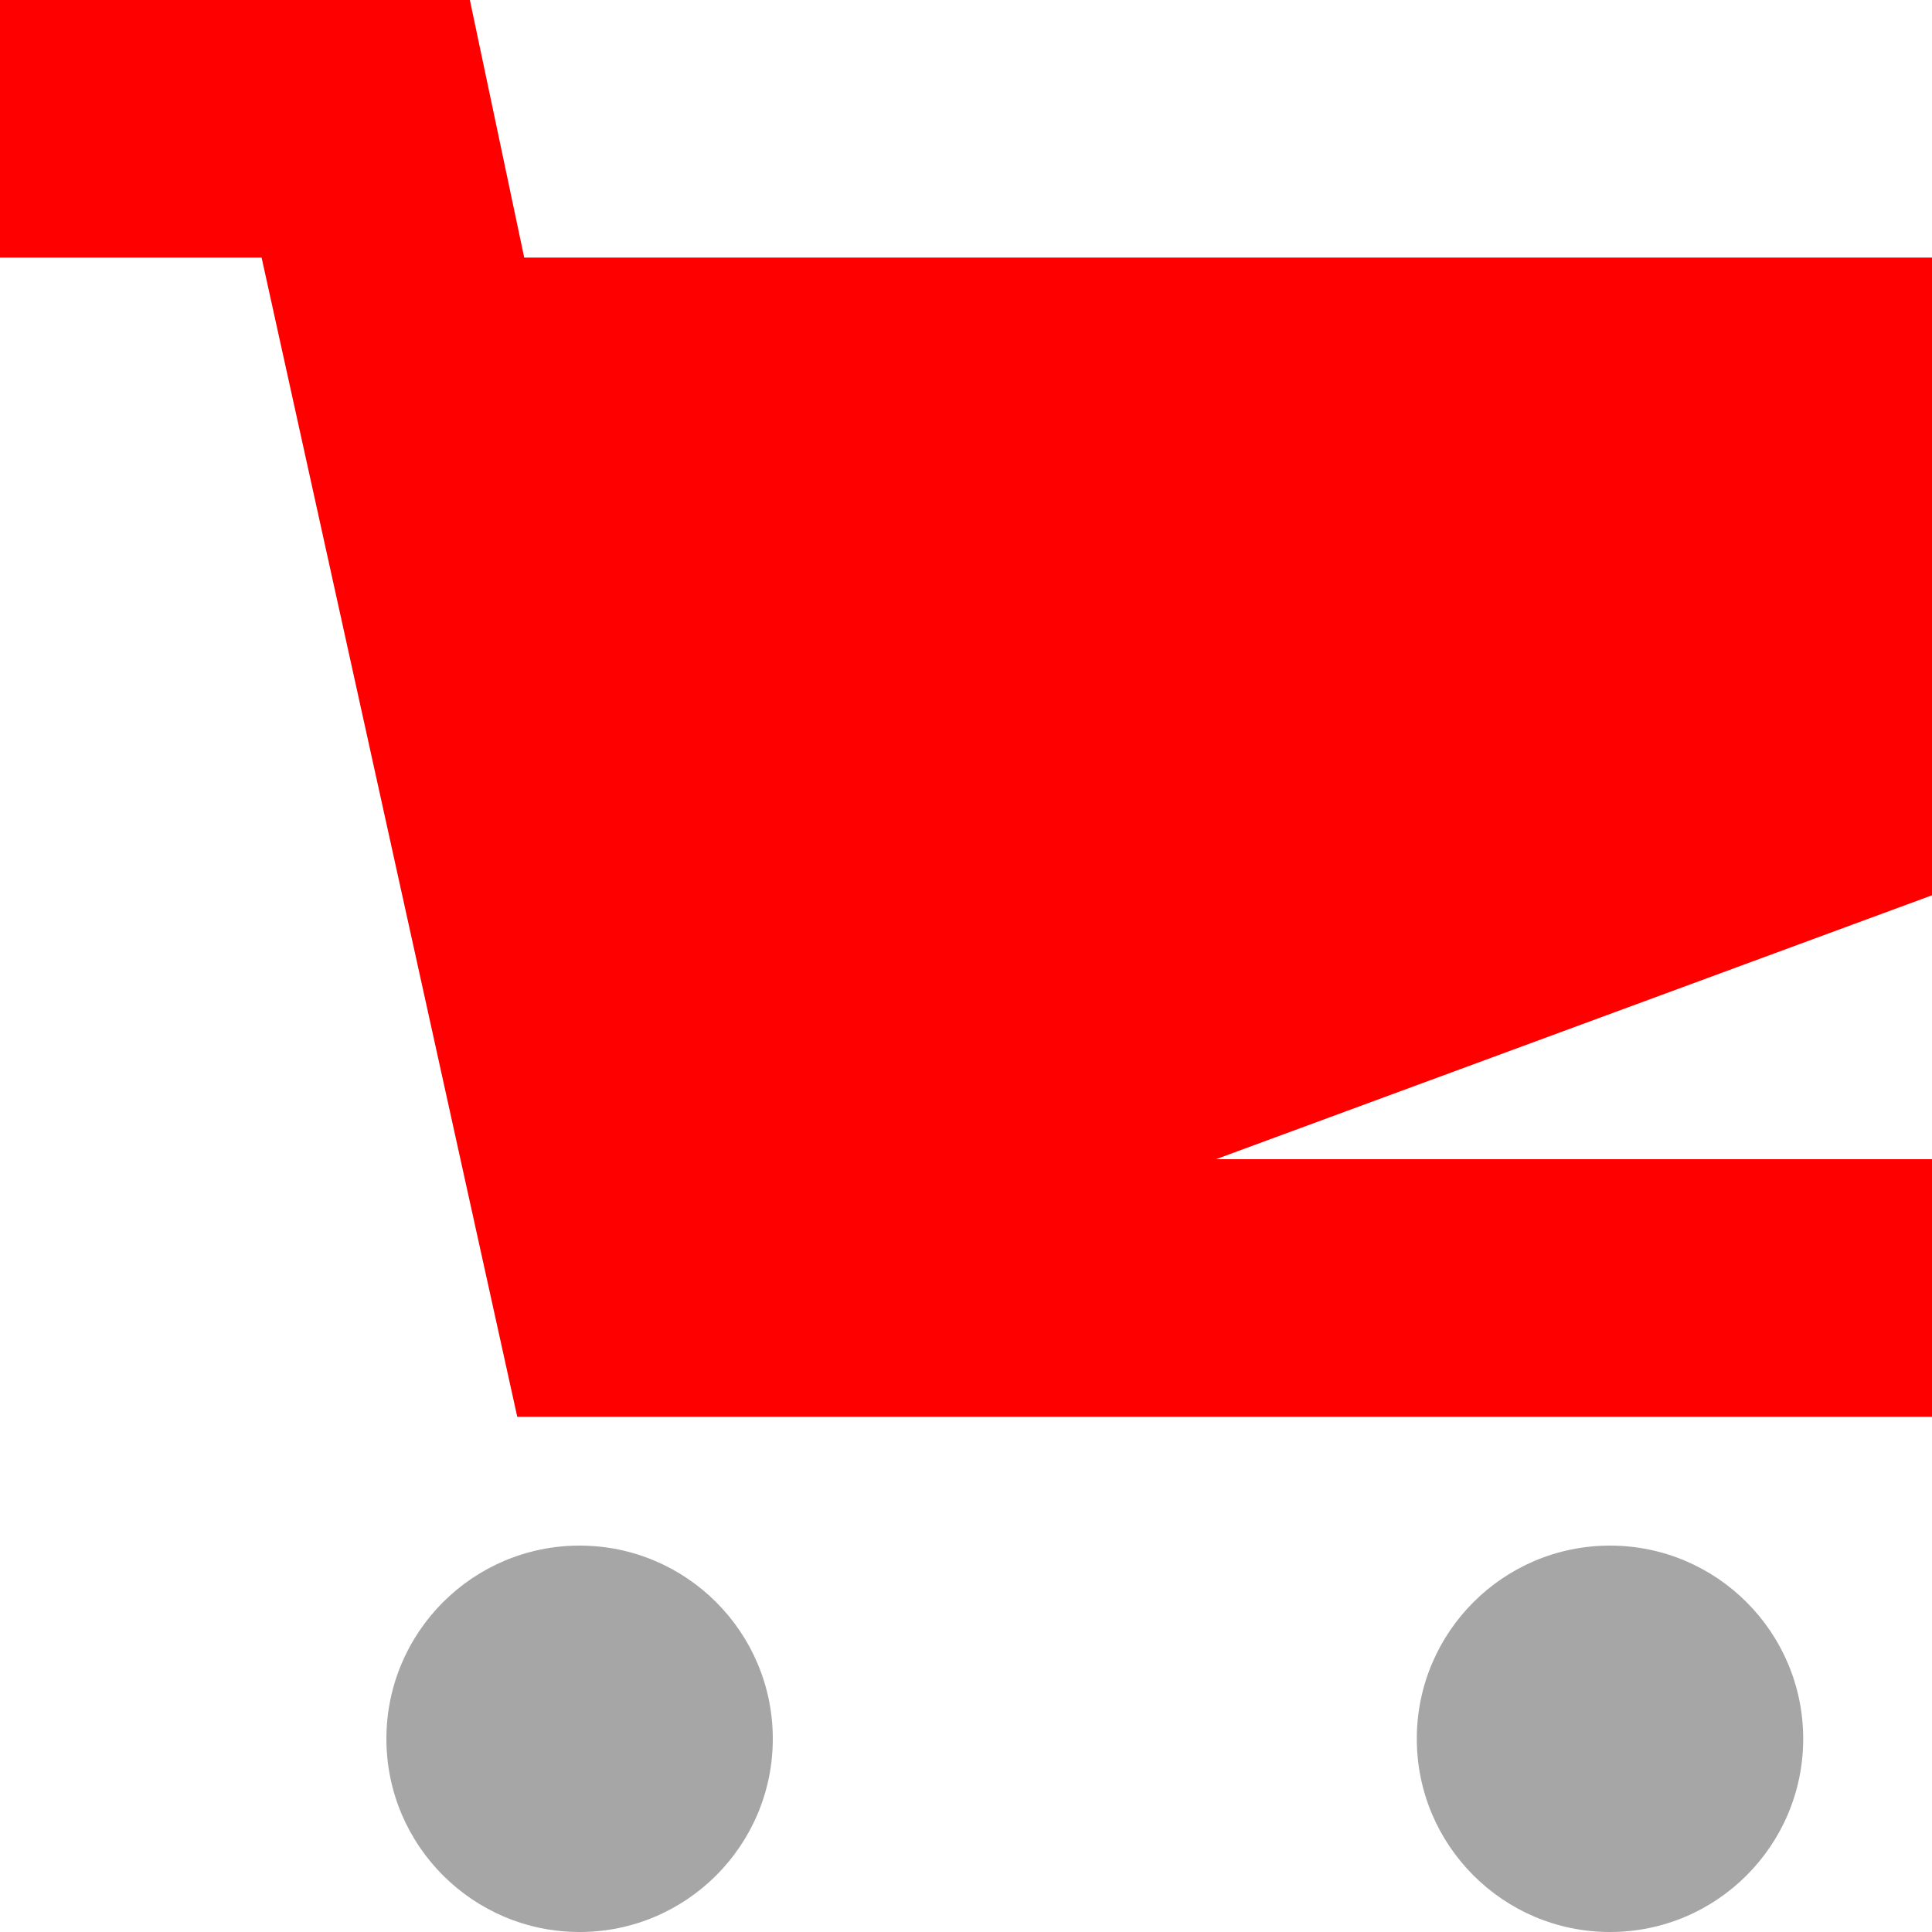
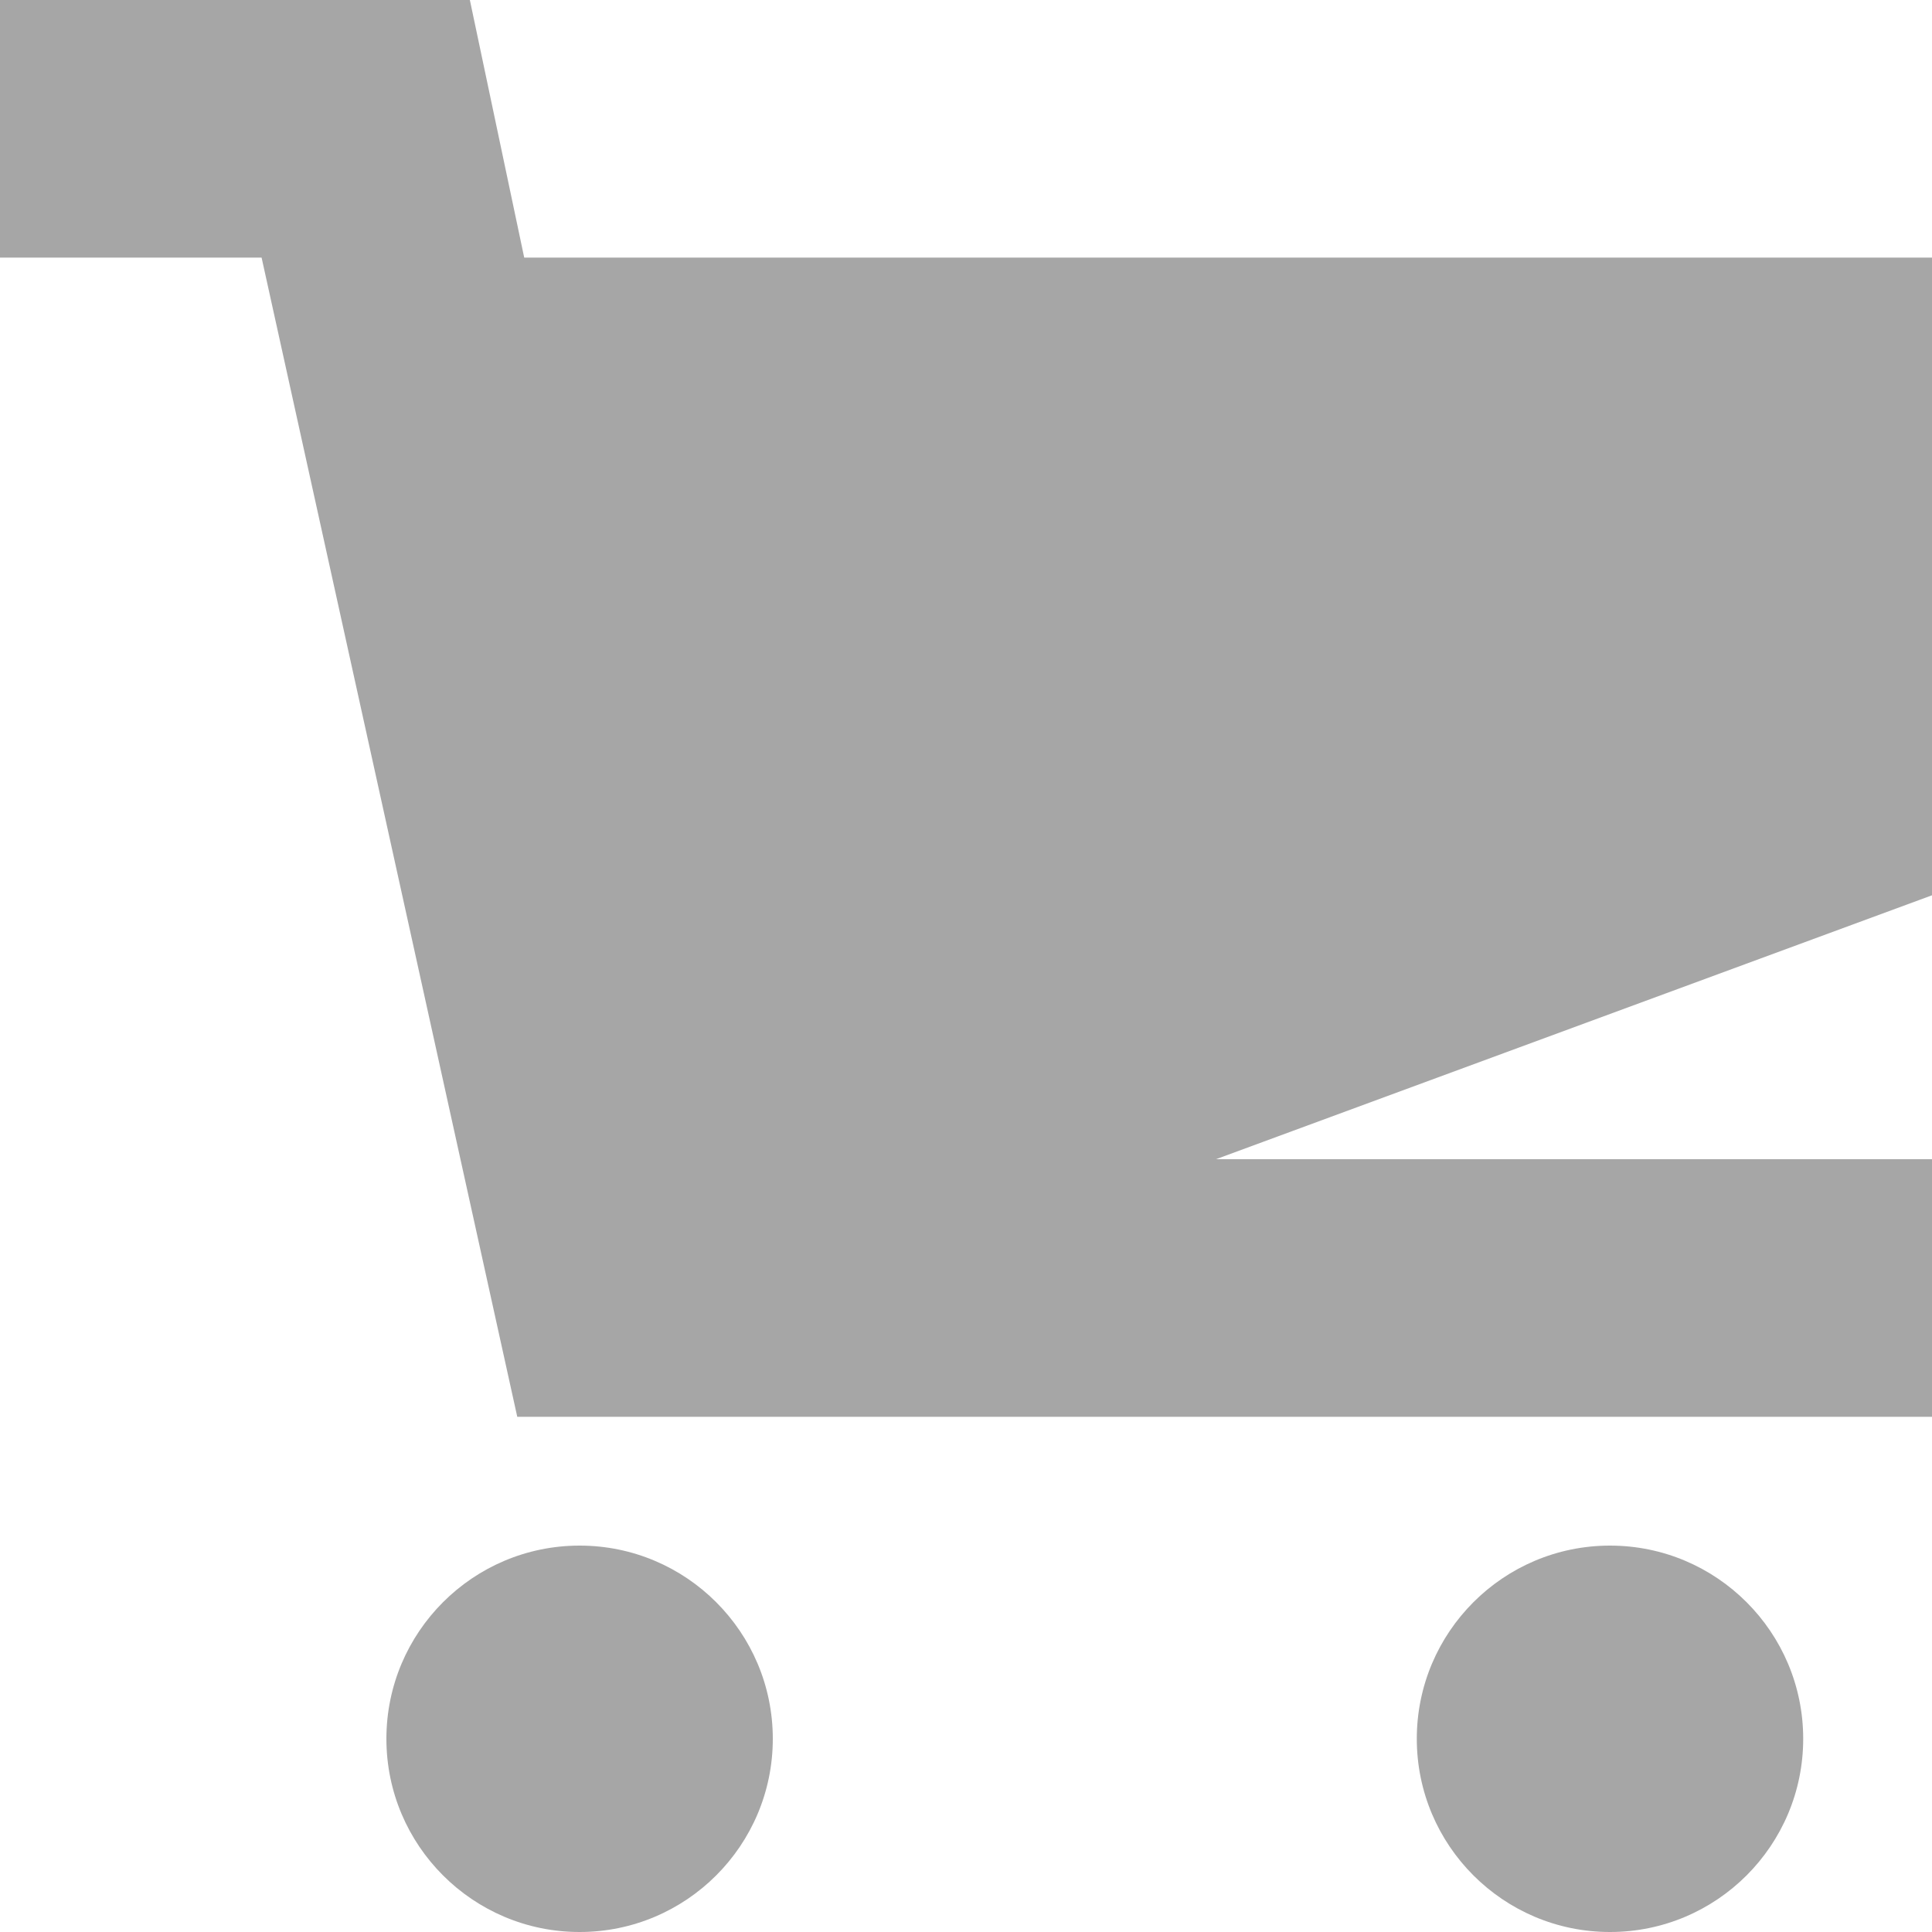
<svg xmlns="http://www.w3.org/2000/svg" width="15" height="15" viewBox="0 0 15 15" fill="none">
  <path d="M4.5 15C5.328 15 6 14.328 6 13.5C6 12.672 5.328 12 4.5 12C3.672 12 3 12.672 3 13.5C3 14.328 3.672 15 4.5 15Z" fill="#A6A6A6" />
  <path d="M12.5 15C13.328 15 14 14.328 14 13.5C14 12.672 13.328 12 12.5 12C11.672 12 11 12.672 11 13.5C11 14.328 11.672 15 12.5 15Z" fill="#A6A6A6" />
-   <path d="M15 2H4.07L3.648 0H0V2H2.031L4.016 11H15V9H9.441L15 6.951V2Z" fill="red" />
+   <path d="M15 2H4.07L3.648 0H0V2H2.031L4.016 11H15V9H9.441L15 6.951V2Z" fill="#A6A6A6" />
</svg>
